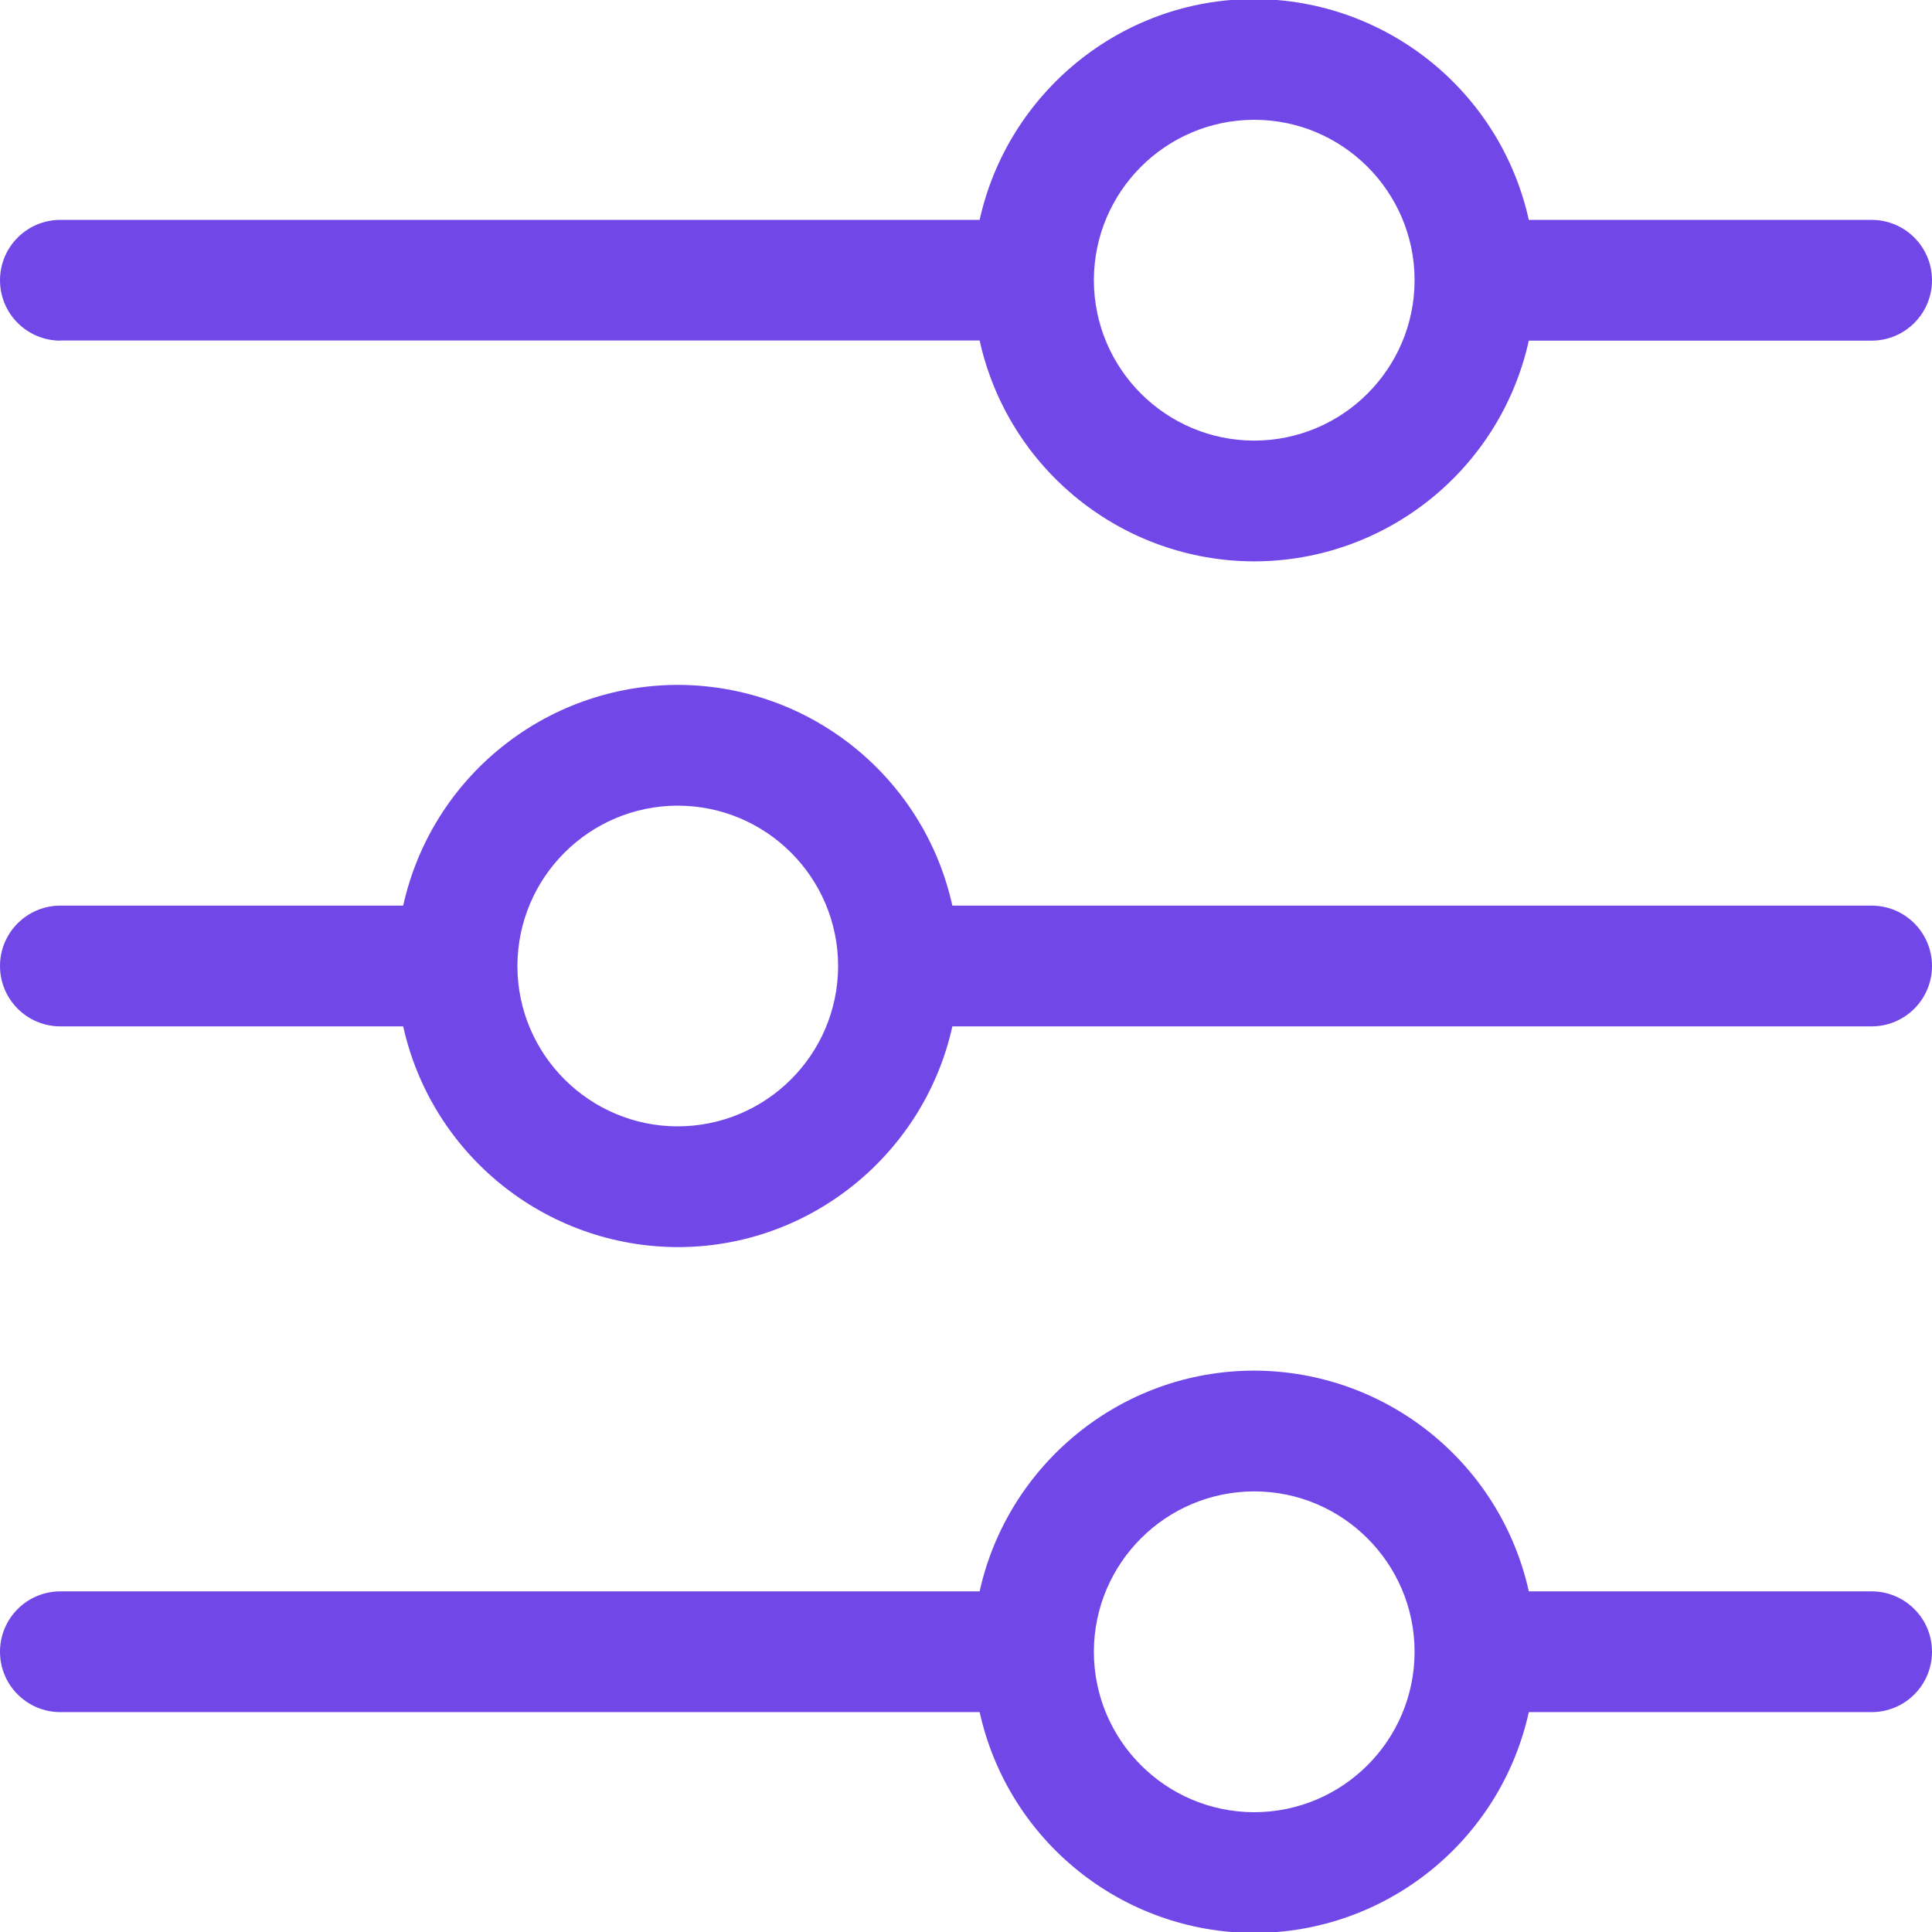
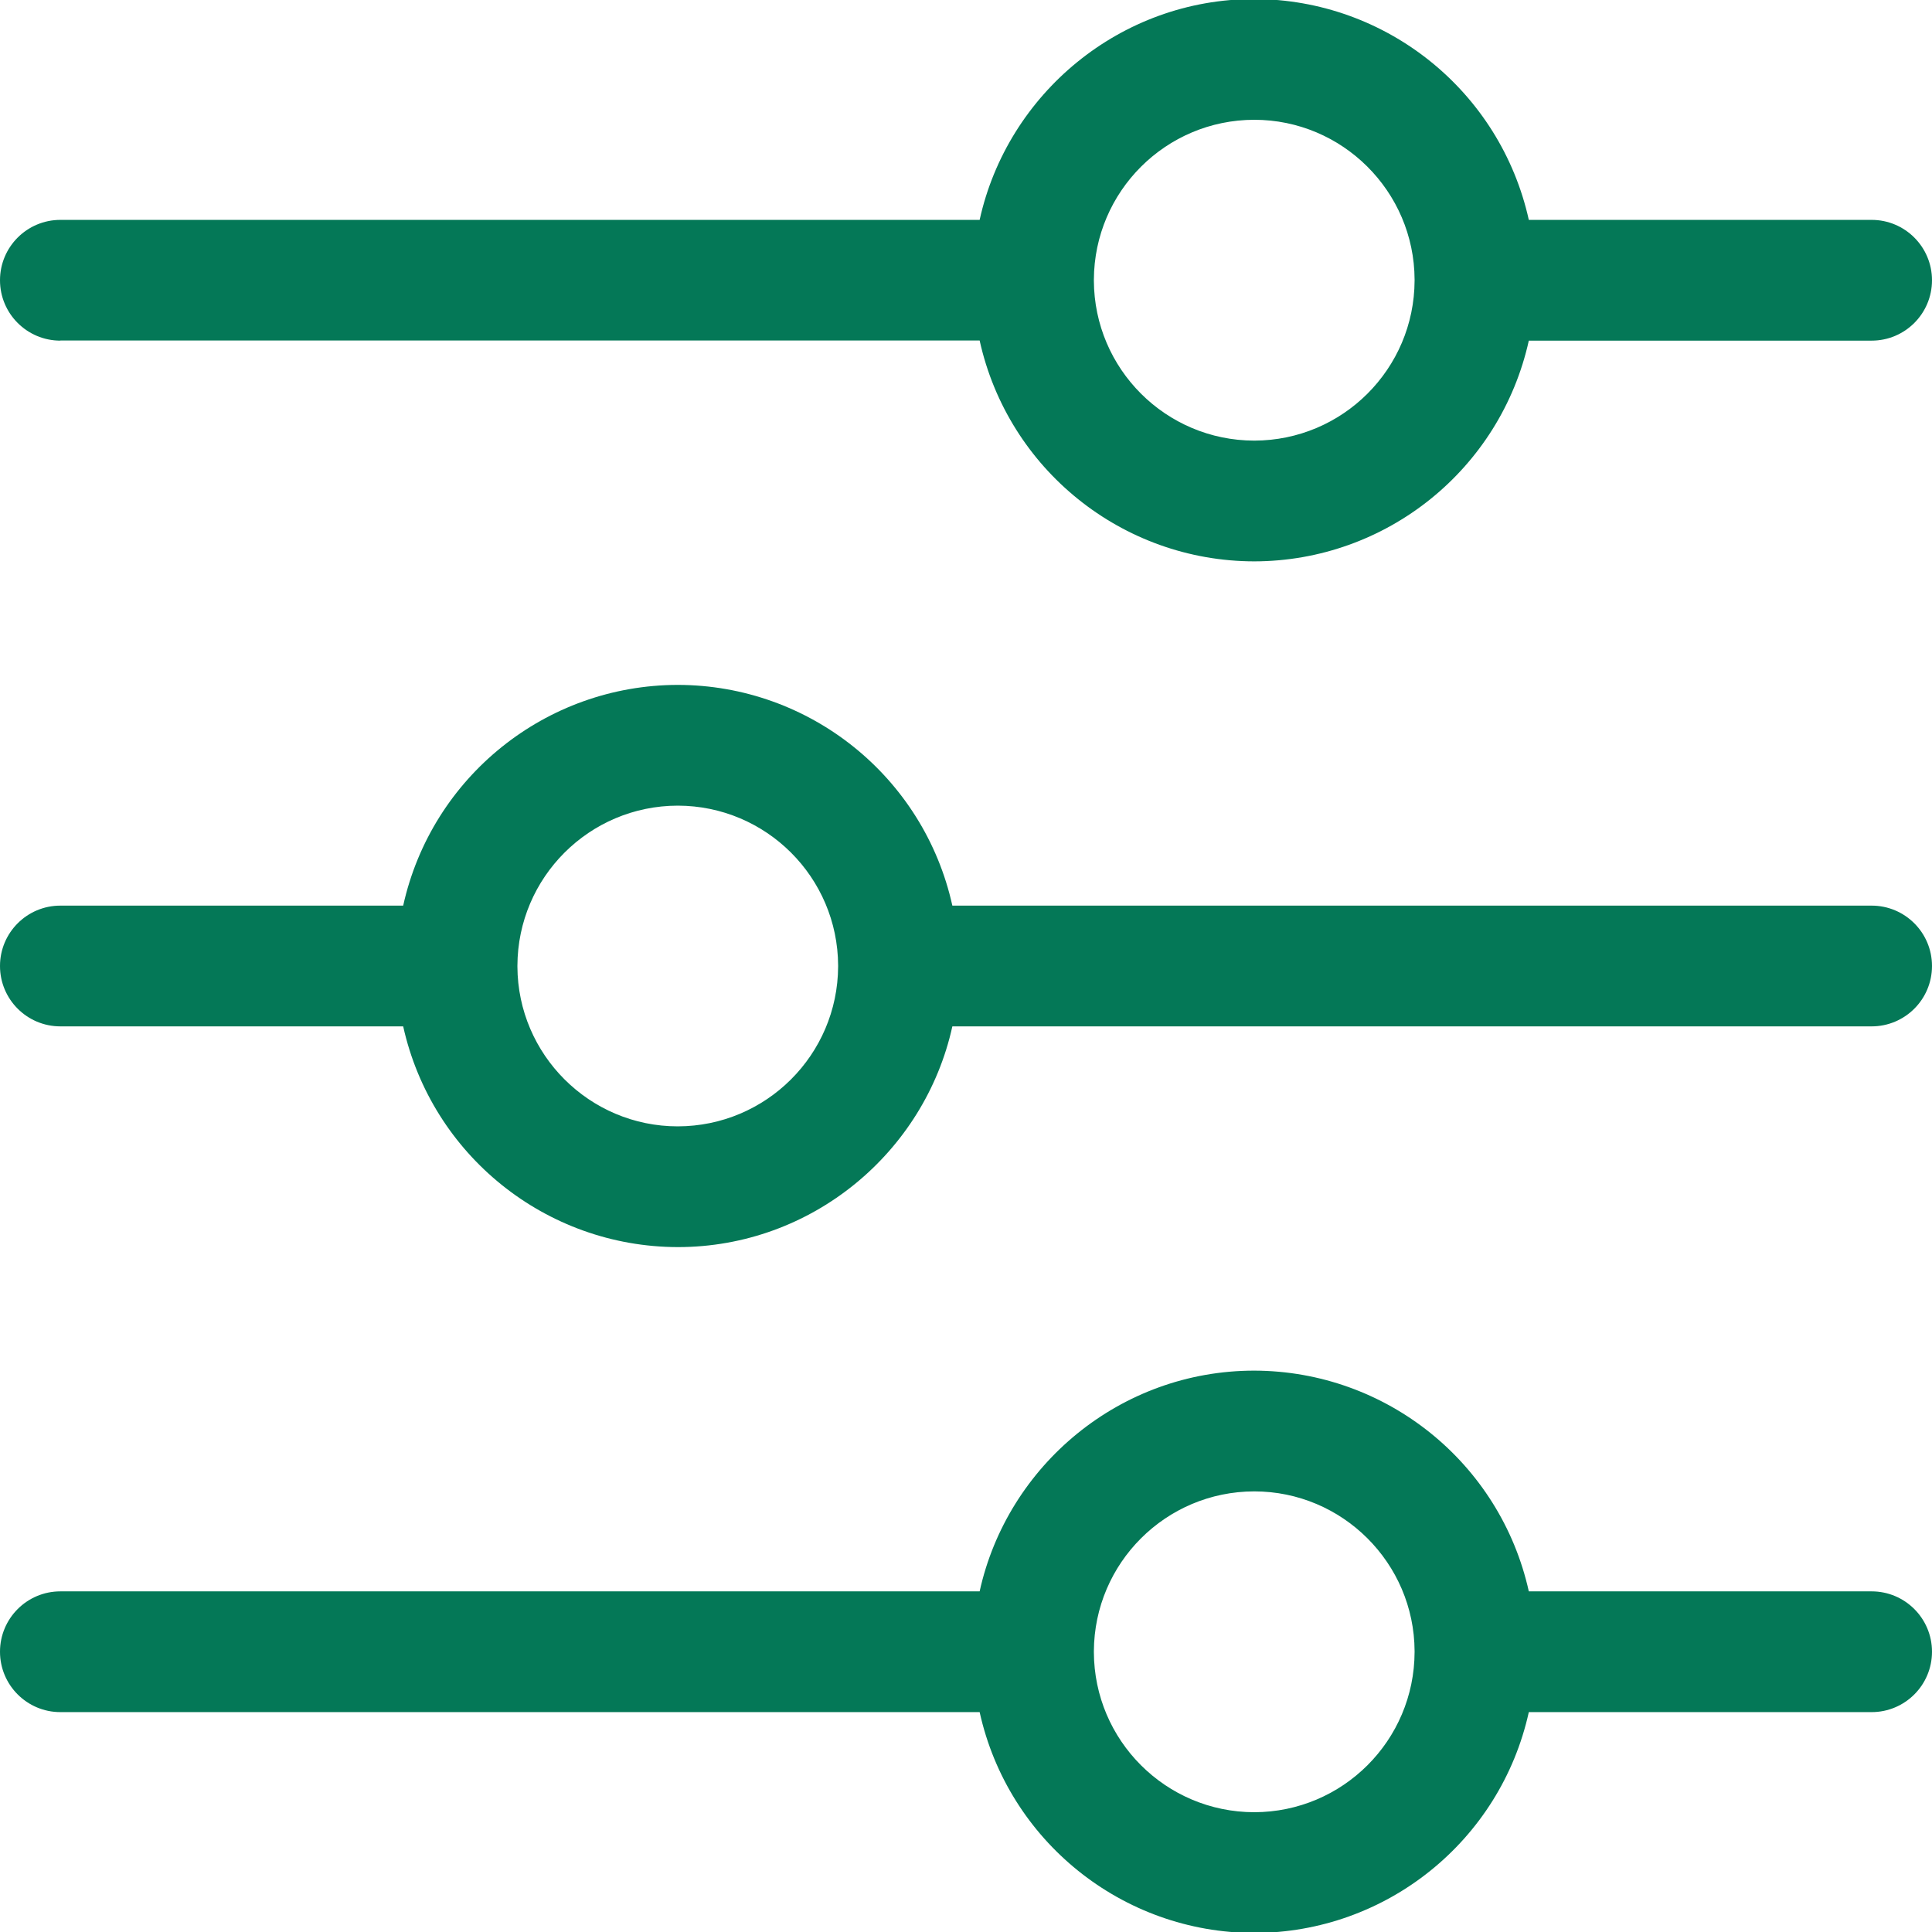
<svg xmlns="http://www.w3.org/2000/svg" width="16" height="16" fill="none">
-   <path fill="#7147E8" d="M.5 2.82h7.613a2.333 2.333 0 0 0 2.274 1.829 2.333 2.333 0 0 0 2.274-1.828H15.5a.5.5 0 0 0 0-1h-2.839a2.335 2.335 0 0 0-2.274-1.829c-1.11 0-2.044.785-2.274 1.829H.5a.5.5 0 0 0 0 1Zm8.559-.498v-.006A1.33 1.33 0 0 1 10.387.992c.73 0 1.325.593 1.328 1.323v.008a1.33 1.33 0 0 1-1.328 1.326 1.33 1.33 0 0 1-1.328-1.325v-.002ZM15.5 13.179h-2.839a2.335 2.335 0 0 0-2.274-1.828c-1.11 0-2.044.784-2.274 1.828H.5a.5.5 0 1 0 0 1h7.613a2.333 2.333 0 0 0 2.274 1.829 2.333 2.333 0 0 0 2.274-1.829H15.5a.5.5 0 1 0 0-1Zm-5.113 1.829a1.33 1.33 0 0 1-1.328-1.326v-.007a1.33 1.33 0 0 1 1.328-1.324c.73 0 1.325.593 1.328 1.323v.007a1.33 1.33 0 0 1-1.328 1.327ZM15.5 7.5H7.887a2.332 2.332 0 0 0-2.274-1.828A2.333 2.333 0 0 0 3.339 7.5H.5a.5.5 0 0 0 0 1h2.839a2.335 2.335 0 0 0 2.274 1.828c1.11 0 2.044-.784 2.274-1.828H15.5a.5.5 0 0 0 0-1Zm-8.559.499v.005a1.33 1.33 0 0 1-1.328 1.324c-.73 0-1.325-.593-1.328-1.323v-.007a1.33 1.33 0 0 1 1.328-1.326 1.33 1.33 0 0 1 1.328 1.325v.002Z" />
+   <path fill="#047857" d="M.5 2.82h7.613a2.333 2.333 0 0 0 2.274 1.829 2.333 2.333 0 0 0 2.274-1.828H15.5a.5.5 0 0 0 0-1h-2.839a2.335 2.335 0 0 0-2.274-1.829c-1.11 0-2.044.785-2.274 1.829H.5a.5.5 0 0 0 0 1Zm8.559-.498v-.006A1.33 1.33 0 0 1 10.387.992c.73 0 1.325.593 1.328 1.323v.008a1.33 1.33 0 0 1-1.328 1.326 1.33 1.33 0 0 1-1.328-1.325v-.002ZM15.5 13.179h-2.839a2.335 2.335 0 0 0-2.274-1.828c-1.11 0-2.044.784-2.274 1.828H.5a.5.5 0 1 0 0 1h7.613a2.333 2.333 0 0 0 2.274 1.829 2.333 2.333 0 0 0 2.274-1.829H15.5a.5.5 0 1 0 0-1Zm-5.113 1.829a1.33 1.33 0 0 1-1.328-1.326v-.007a1.33 1.33 0 0 1 1.328-1.324c.73 0 1.325.593 1.328 1.323v.007a1.33 1.33 0 0 1-1.328 1.327ZM15.5 7.5H7.887a2.332 2.332 0 0 0-2.274-1.828A2.333 2.333 0 0 0 3.339 7.5H.5a.5.5 0 0 0 0 1h2.839a2.335 2.335 0 0 0 2.274 1.828c1.11 0 2.044-.784 2.274-1.828H15.5a.5.5 0 0 0 0-1Zm-8.559.499v.005a1.33 1.33 0 0 1-1.328 1.324c-.73 0-1.325-.593-1.328-1.323v-.007a1.33 1.33 0 0 1 1.328-1.326 1.33 1.33 0 0 1 1.328 1.325v.002Z" />
</svg>
